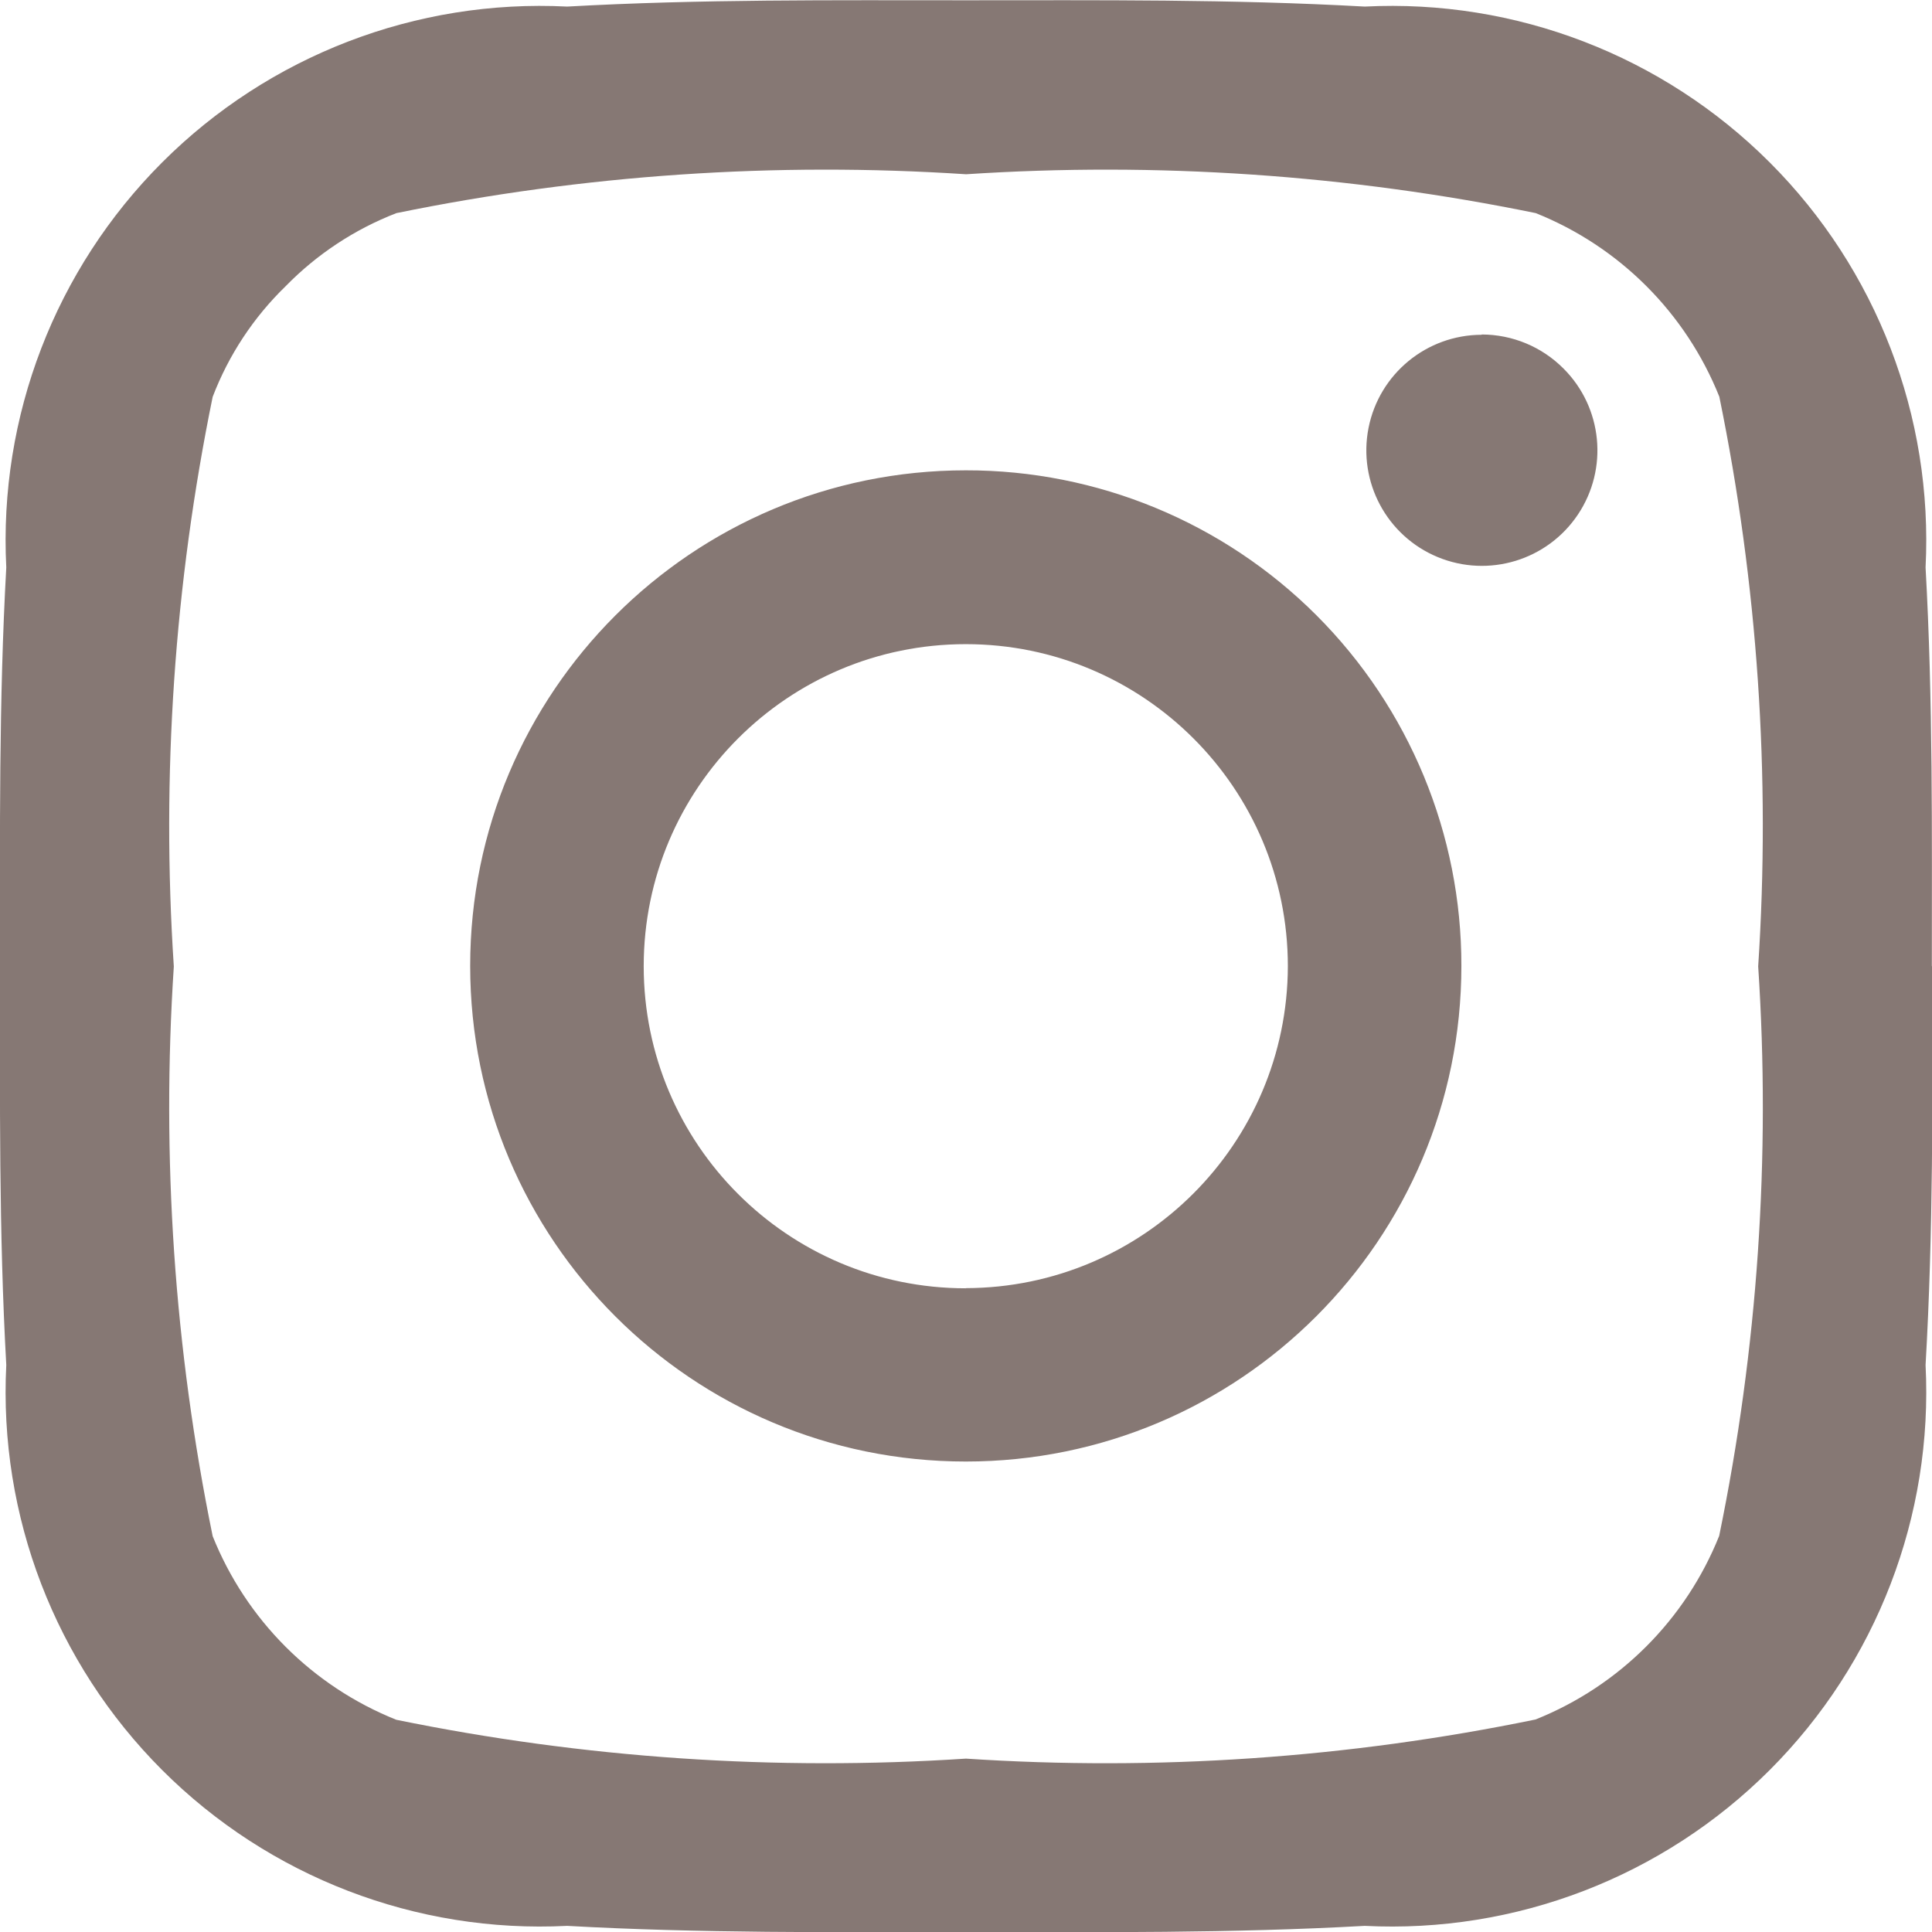
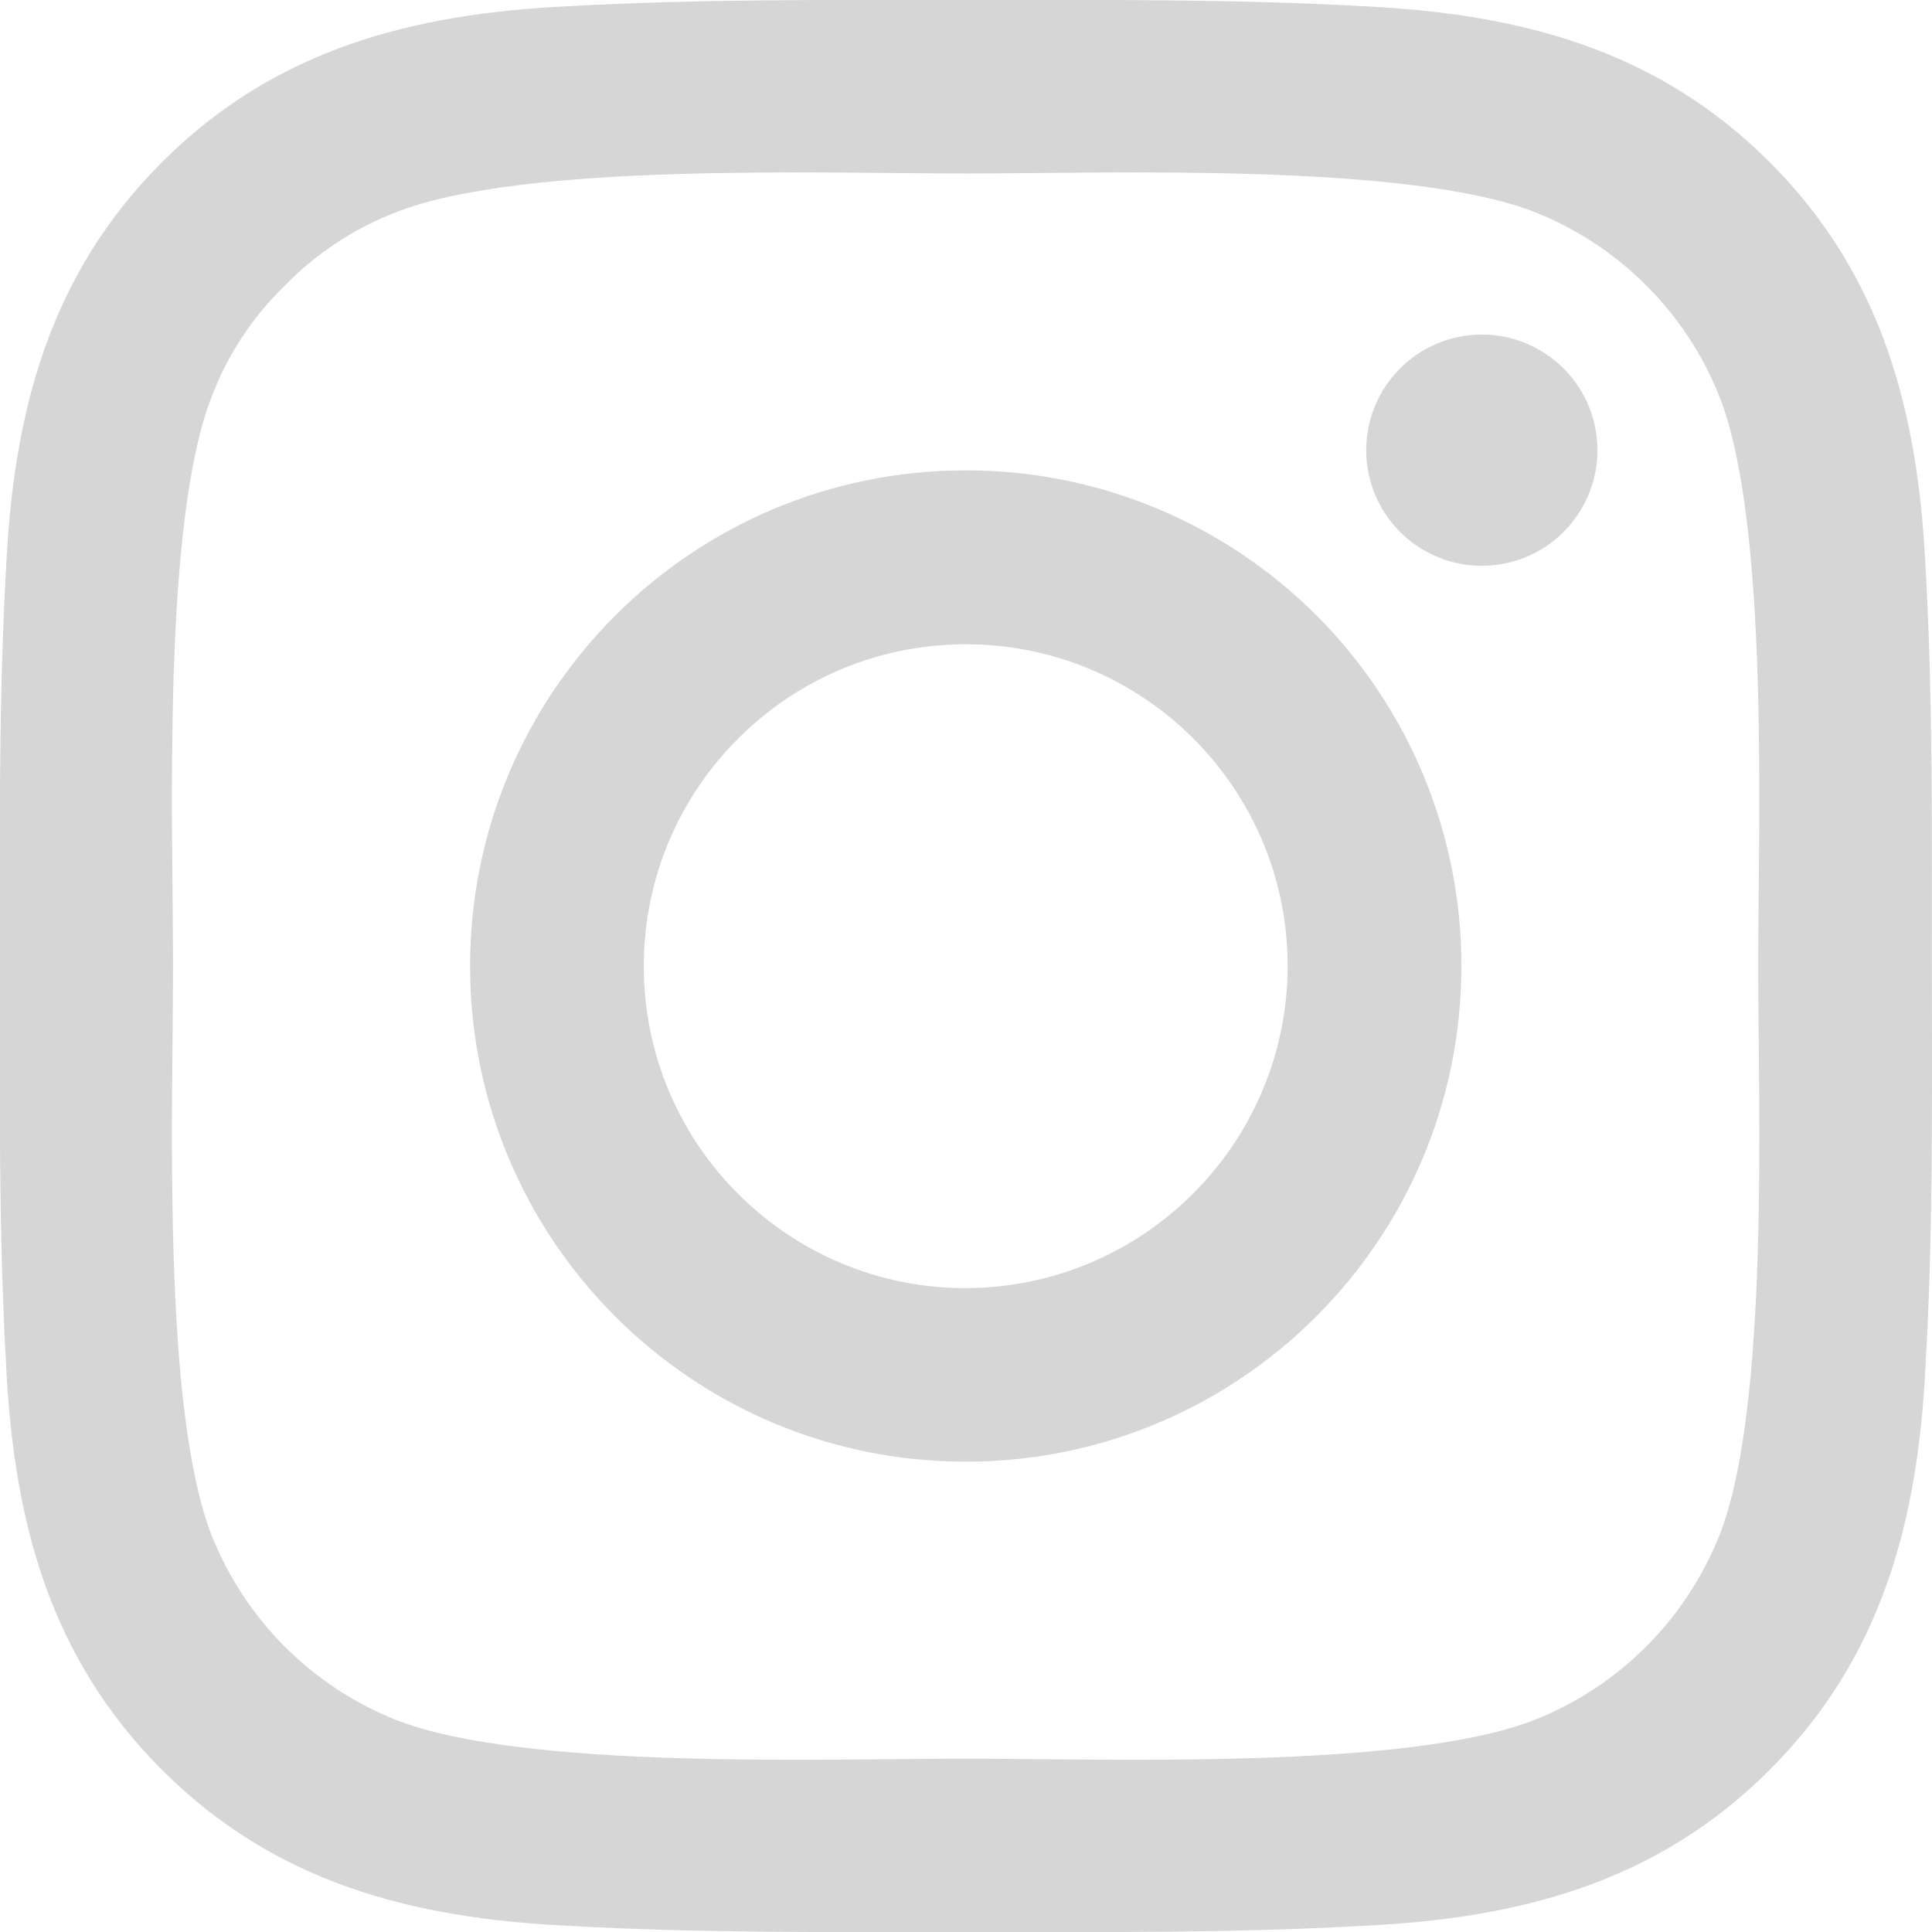
- <svg xmlns="http://www.w3.org/2000/svg" width="13.227" height="13.226" viewBox="0 0 13.227 13.226">
-   <path id="Path_31" data-name="Path 31" d="M118.982,115.49a3.393,3.393,0,1,0,3.393,3.393A3.388,3.388,0,0,0,118.982,115.49Zm0,5.6a2.205,2.205,0,1,1,2.205-2.205A2.21,2.21,0,0,1,118.982,121.089Zm3.532-6.528a.791.791,0,1,0,.561.232A.791.791,0,0,0,122.514,114.56Zm3.082,4.323c0-.913.008-1.818-.043-2.73a3.659,3.659,0,0,0-3.84-3.84c-.913-.051-1.818-.043-2.73-.043s-1.818-.008-2.73.043a3.659,3.659,0,0,0-3.84,3.84c-.051.913-.043,1.818-.043,2.73s-.008,1.818.043,2.73a3.659,3.659,0,0,0,3.84,3.84c.913.051,1.818.043,2.73.043s1.818.008,2.73-.043a3.659,3.659,0,0,0,3.84-3.84C125.606,120.7,125.6,119.8,125.6,118.883Zm-1.456,3.9a2.257,2.257,0,0,1-1.257,1.257,14.567,14.567,0,0,1-3.9.268,14.648,14.648,0,0,1-3.9-.266,2.257,2.257,0,0,1-1.257-1.257,14.652,14.652,0,0,1-.266-3.9,14.648,14.648,0,0,1,.266-3.9,2.1,2.1,0,0,1,.5-.758,2.139,2.139,0,0,1,.758-.5,14.648,14.648,0,0,1,3.9-.266,14.648,14.648,0,0,1,3.9.266,2.257,2.257,0,0,1,1.257,1.257,14.648,14.648,0,0,1,.266,3.9A14.566,14.566,0,0,1,124.14,122.785Z" transform="translate(-112.37 -112.27)" fill="#867874" stroke="#867874" stroke-width="0" />
+ <svg xmlns="http://www.w3.org/2000/svg" width="40.207" height="40.207" viewBox="0 0 40.207 40.207">
+   <path id="Path_9" data-name="Path 9" d="M132.468,122.059a10.315,10.315,0,1,0,10.315,10.315A10.3,10.3,0,0,0,132.468,122.059Zm0,17.019a6.7,6.7,0,1,1,6.7-6.7A6.718,6.718,0,0,1,132.468,139.077Zm10.737-19.845a2.406,2.406,0,1,0,1.7.7A2.406,2.406,0,0,0,143.206,119.232Zm9.369,13.141c0-2.776.025-5.527-.131-8.3-.156-3.219-.89-6.075-3.244-8.429s-5.21-3.088-8.429-3.244c-2.776-.156-5.527-.131-8.3-.131s-5.527-.025-8.3.131c-3.219.156-6.075.89-8.429,3.244s-3.088,5.21-3.244,8.429c-.156,2.776-.131,5.527-.131,8.3s-.025,5.527.131,8.3c.156,3.219.89,6.075,3.244,8.429s5.21,3.088,8.429,3.244c2.776.156,5.527.131,8.3.131s5.527.025,8.3-.131c3.219-.156,6.075-.89,8.429-3.244s3.088-5.21,3.244-8.429C152.605,137.9,152.575,135.15,152.575,132.373Zm-4.426,11.859a6.861,6.861,0,0,1-3.822,3.822c-2.645,1.051-8.927.815-11.859.815s-9.219.236-11.864-.81a6.861,6.861,0,0,1-3.822-3.822c-1.046-2.65-.81-8.932-.81-11.864s-.236-9.218.81-11.864a6.391,6.391,0,0,1,1.519-2.3,6.5,6.5,0,0,1,2.3-1.519c2.645-1.046,8.932-.81,11.864-.81s9.219-.236,11.864.81a6.861,6.861,0,0,1,3.822,3.822c1.046,2.645.81,8.932.81,11.864S149.2,141.587,148.149,144.232Z" transform="translate(-112.37 -112.27)" fill="#d6d6d6" stroke="#867874" stroke-width="0" />
</svg>
